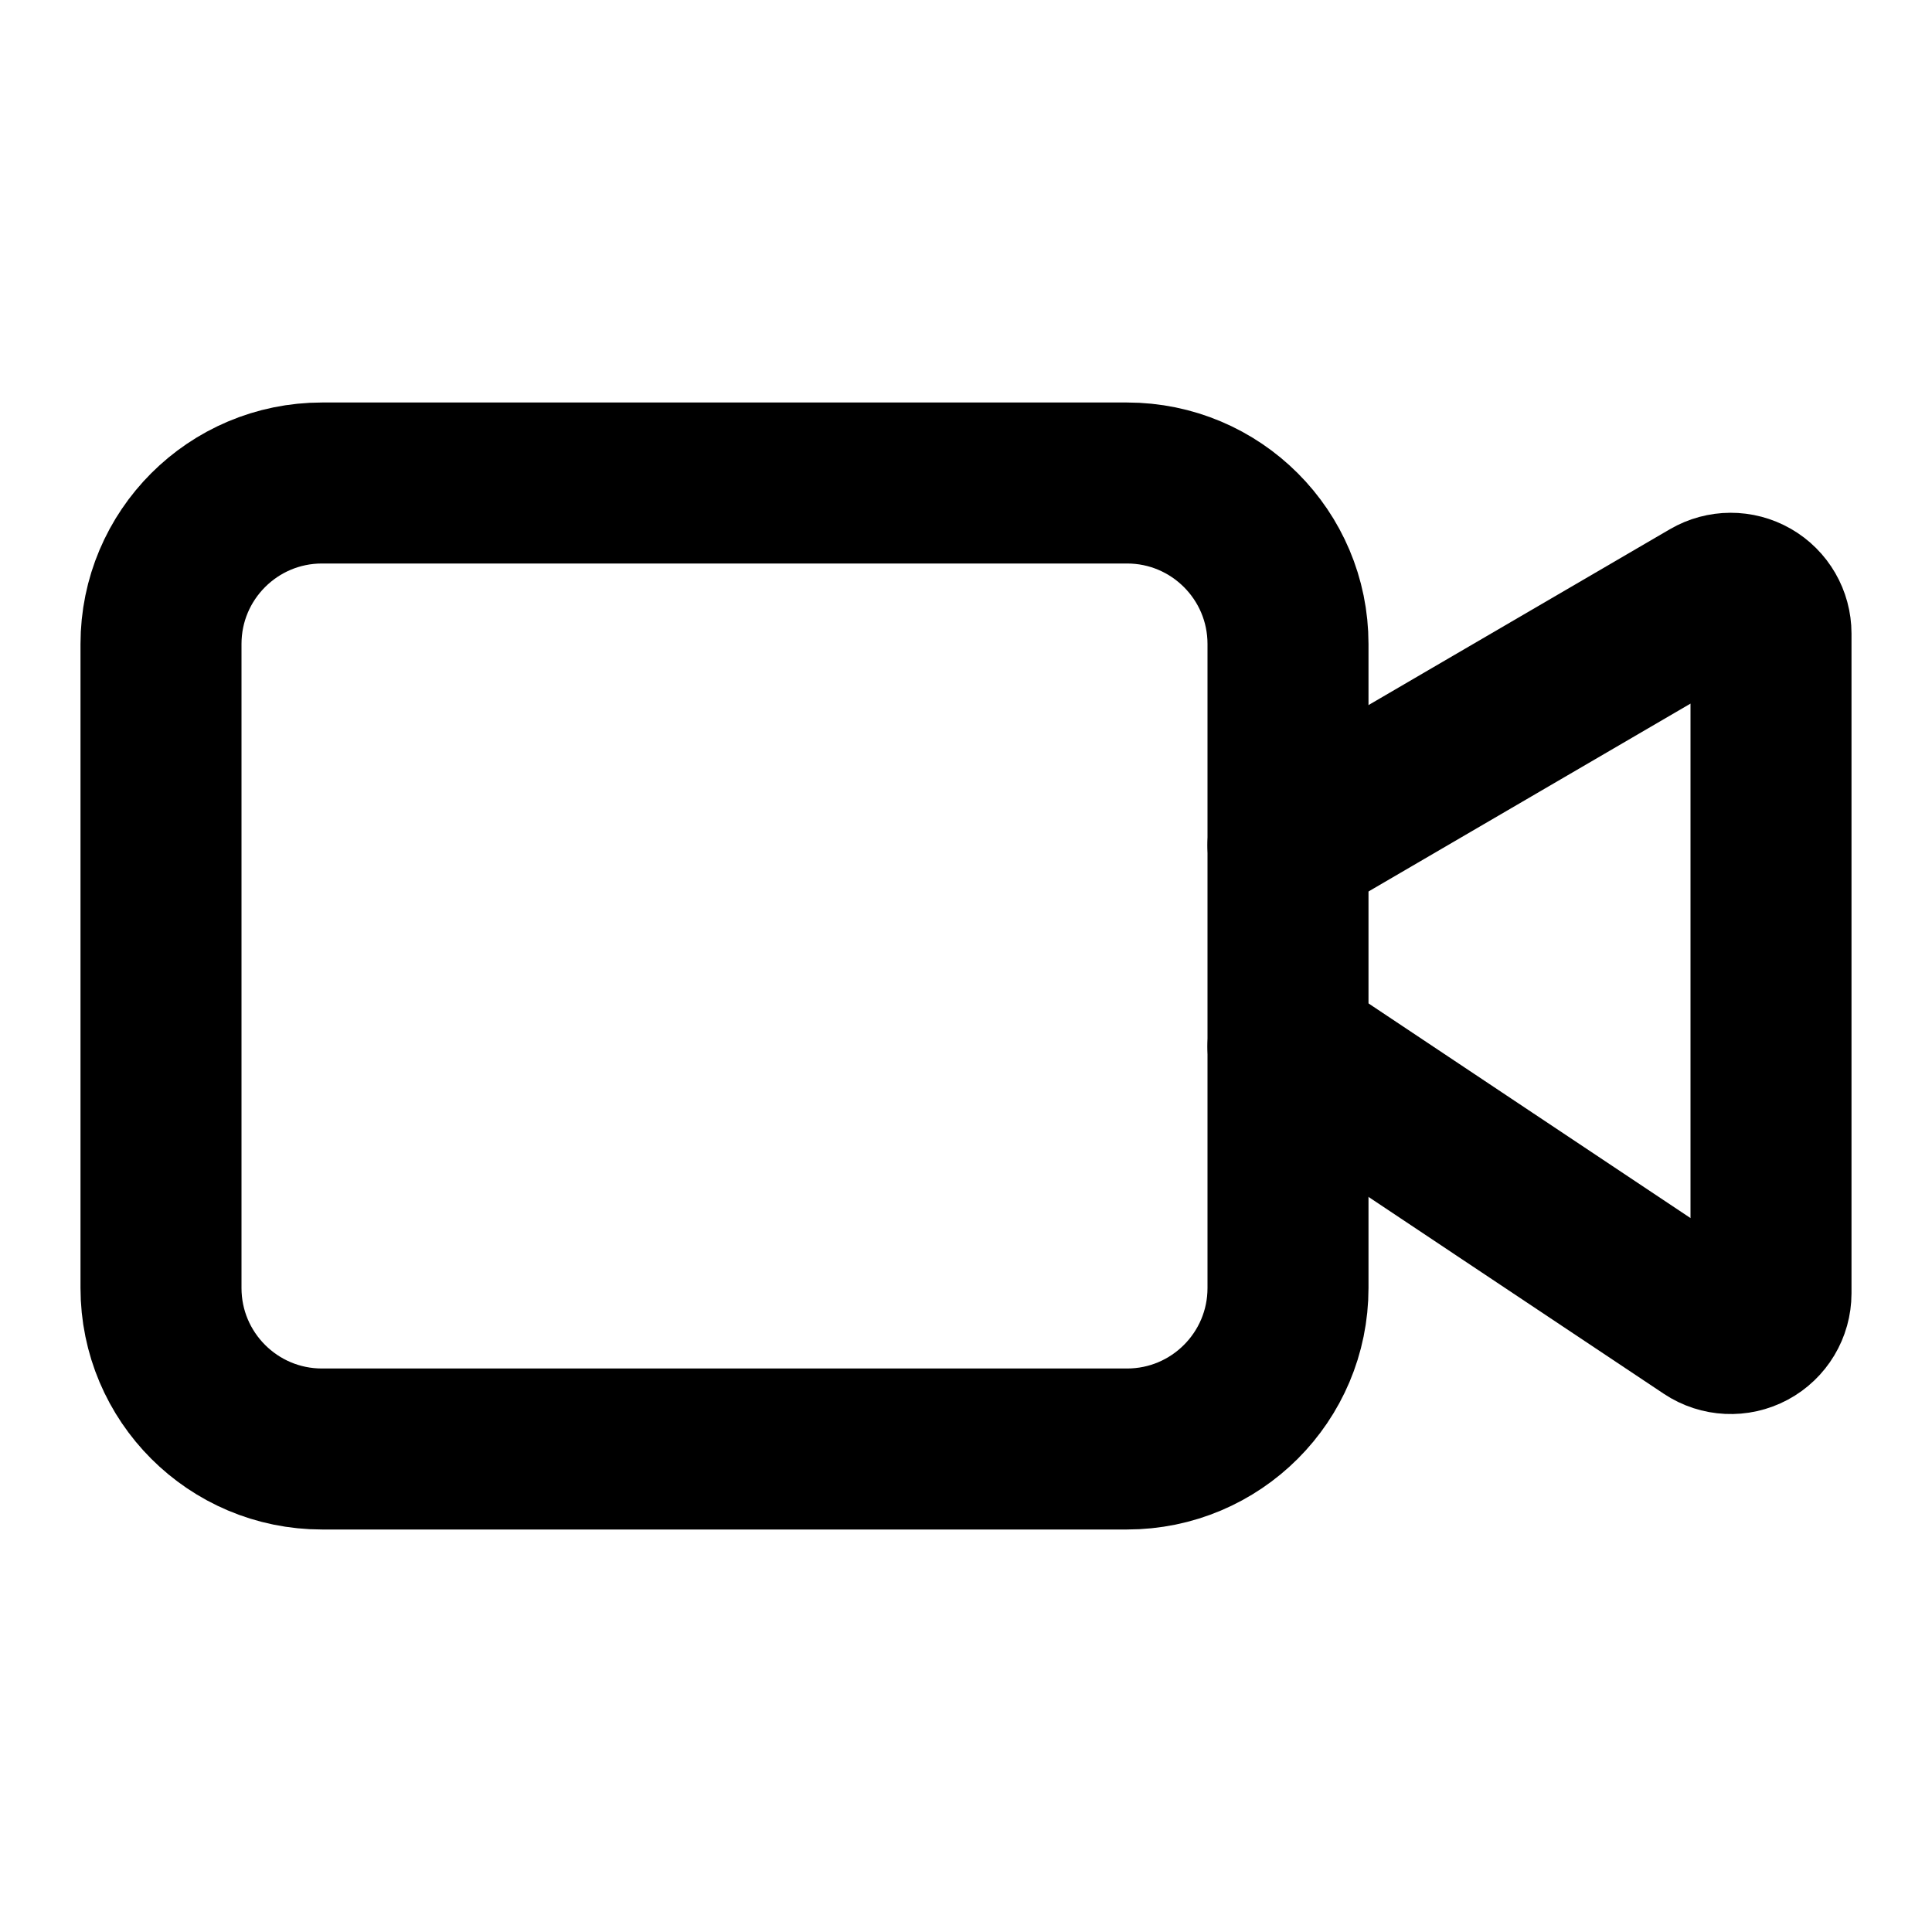
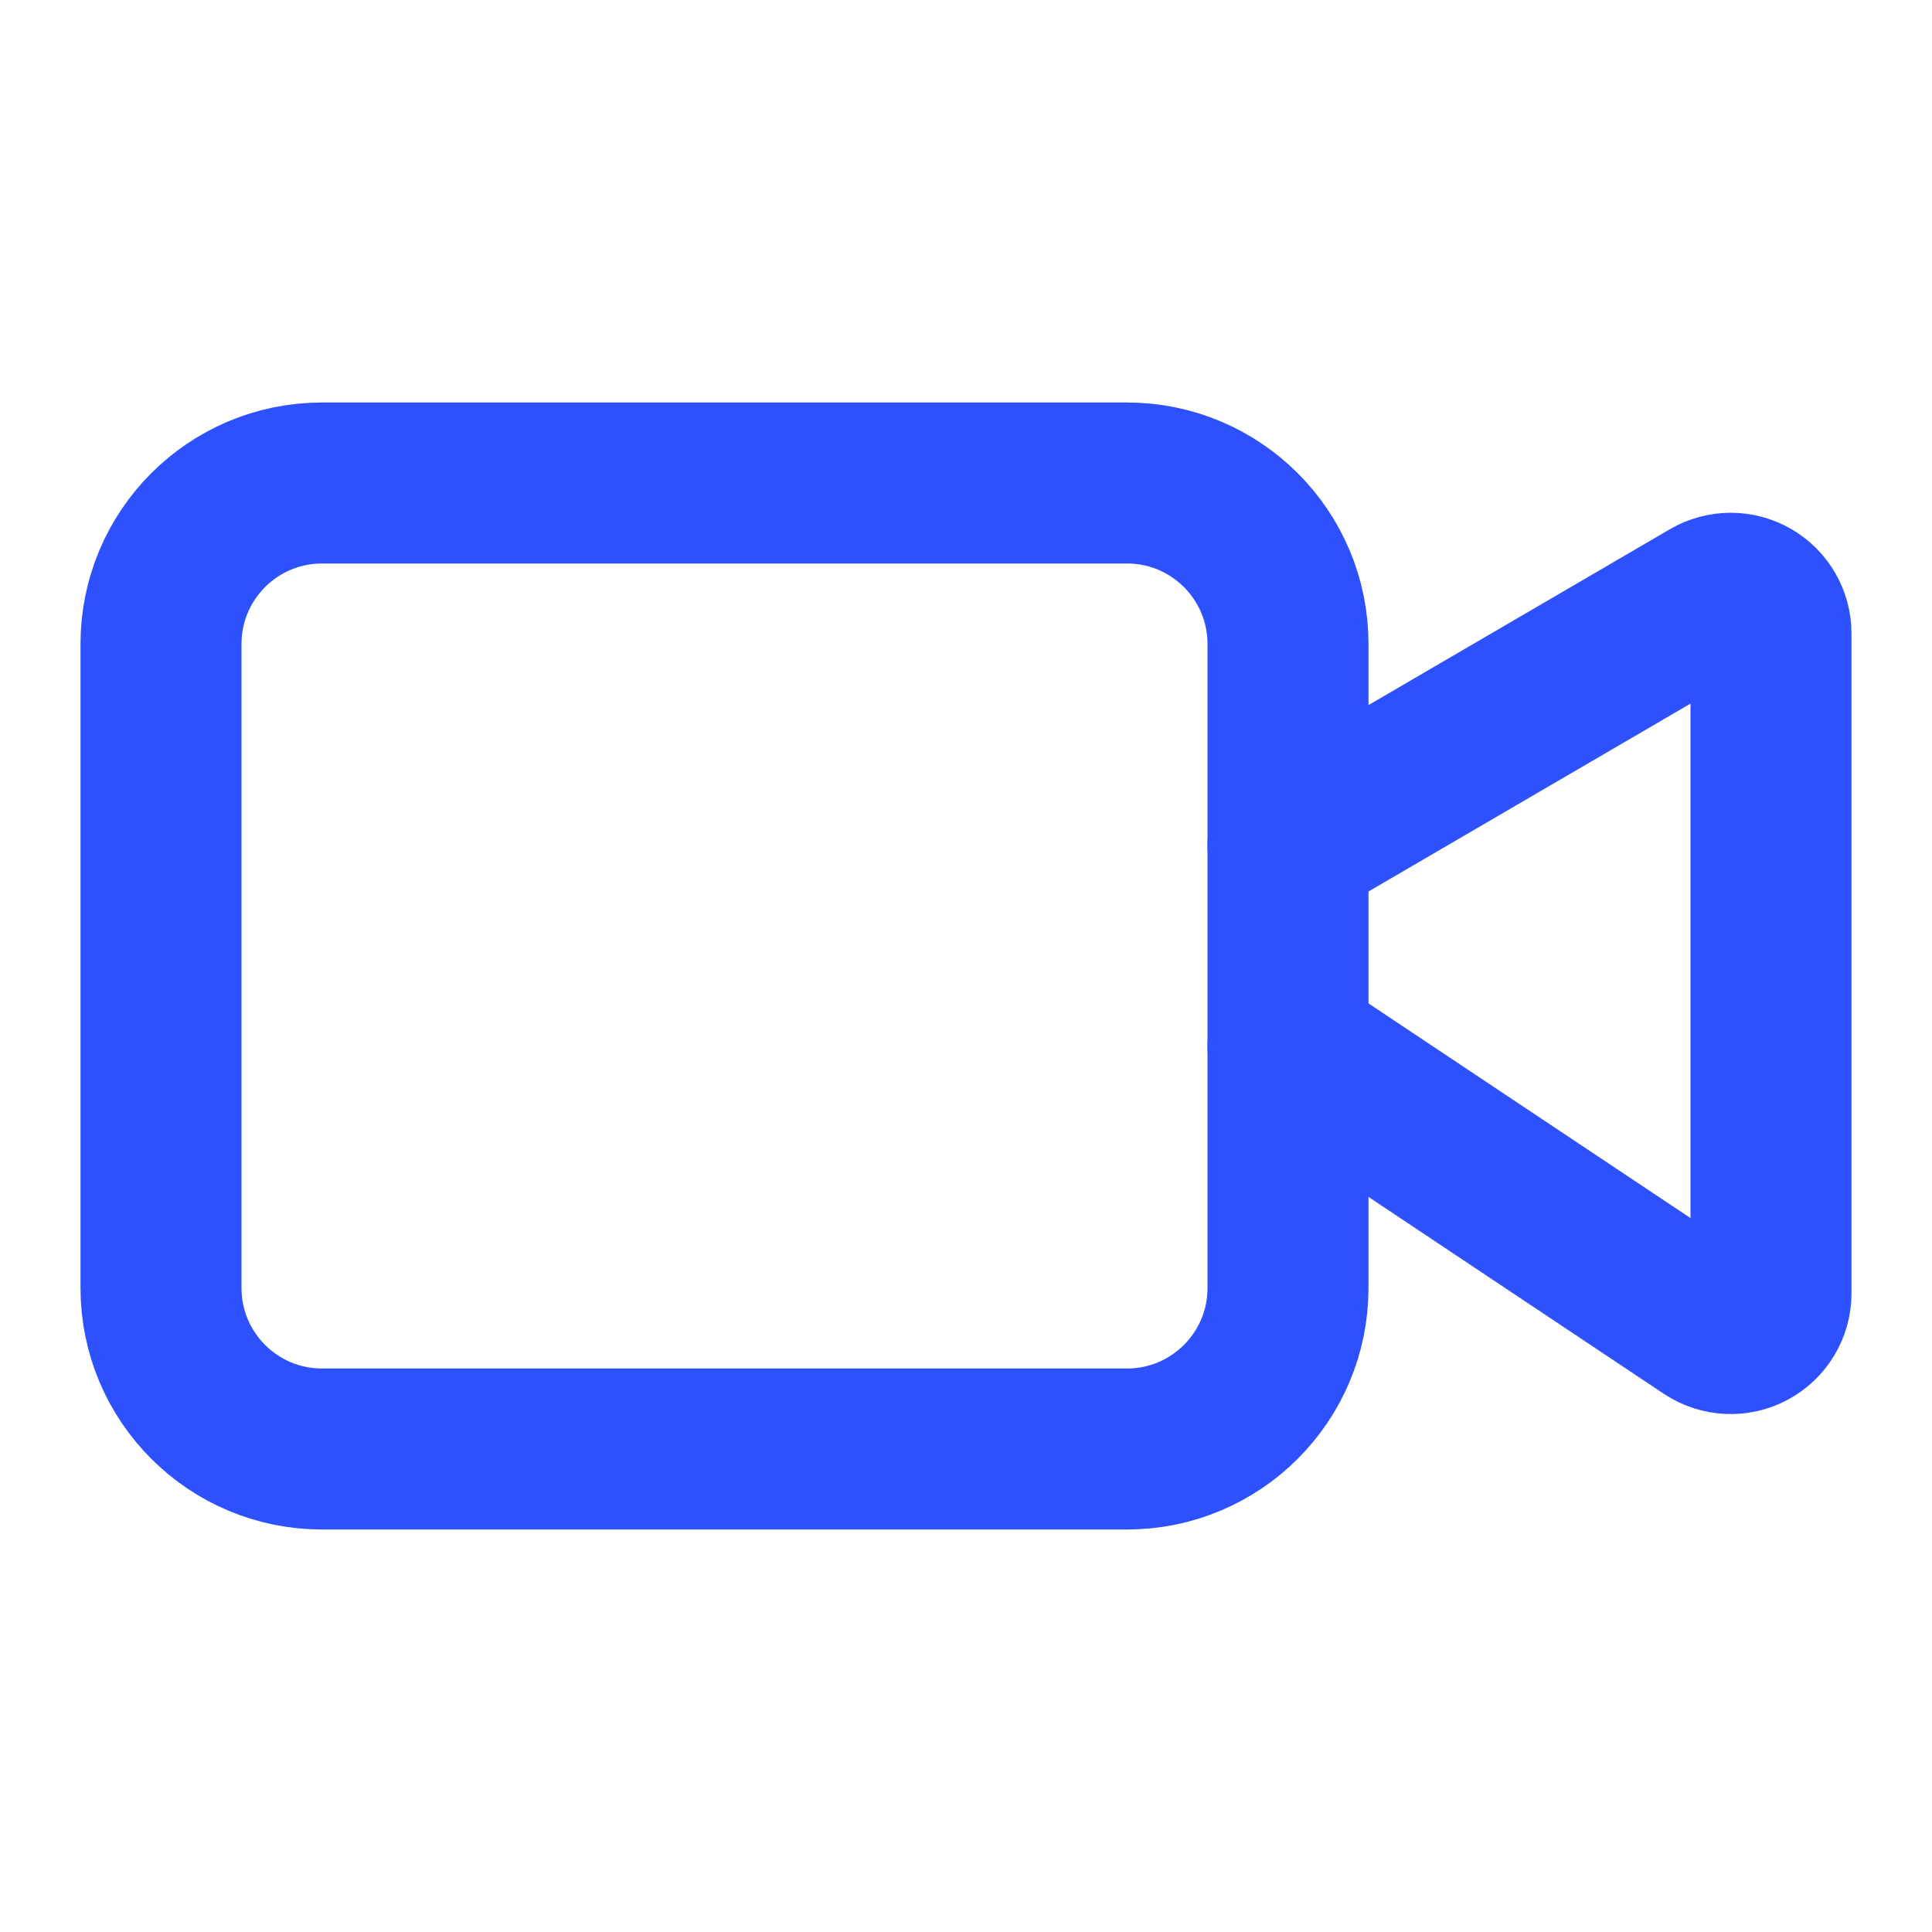
- <svg xmlns="http://www.w3.org/2000/svg" width="24" height="24" viewBox="0 0 24 24" fill="none" stroke="currentColor" stroke-width="2" stroke-linecap="round" stroke-linejoin="round" class="lucide lucide-video-icon lucide-video">
+ <svg xmlns="http://www.w3.org/2000/svg" width="24" height="24" viewBox="0 0 24 24" fill="none" stroke="#2e51ff" stroke-width="2" stroke-linecap="round" stroke-linejoin="round" class="lucide lucide-video-icon lucide-video">
  <path d="m16 13 5.223 3.482a.5.5 0 0 0 .777-.416V7.87a.5.5 0 0 0-.752-.432L16 10.5" />
  <rect x="2" y="6" width="14" height="12" rx="2" />
</svg>
